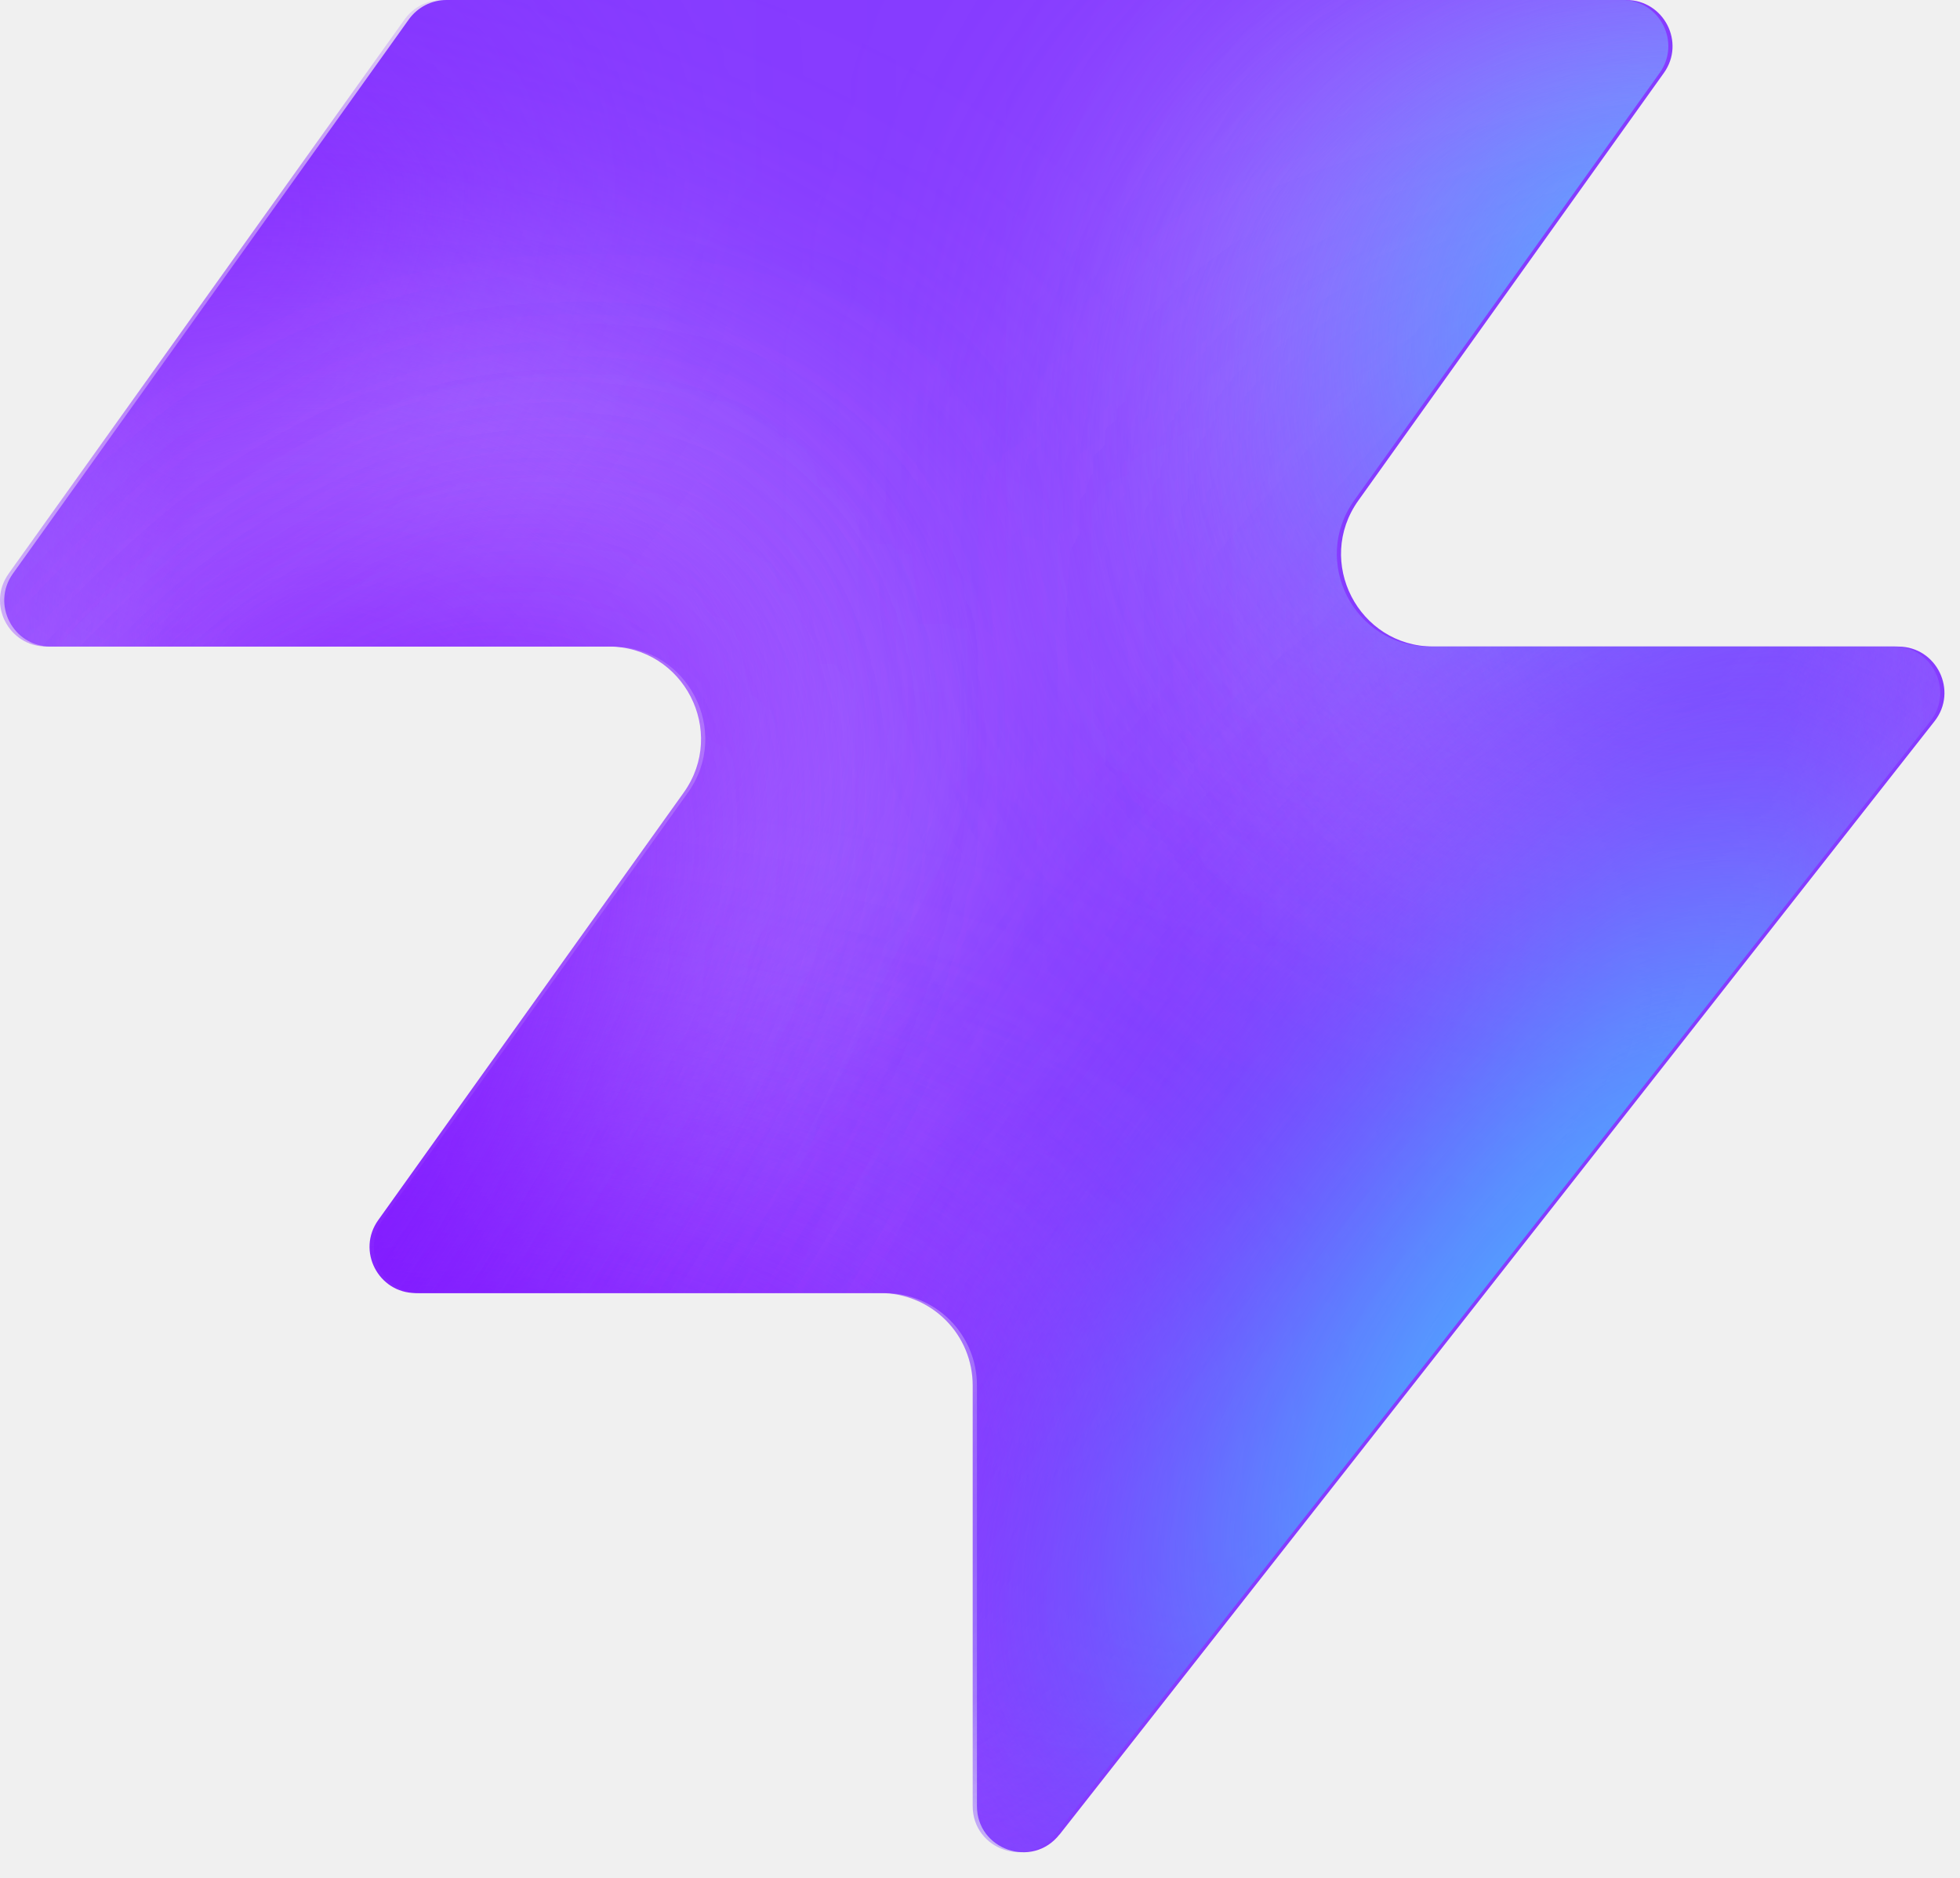
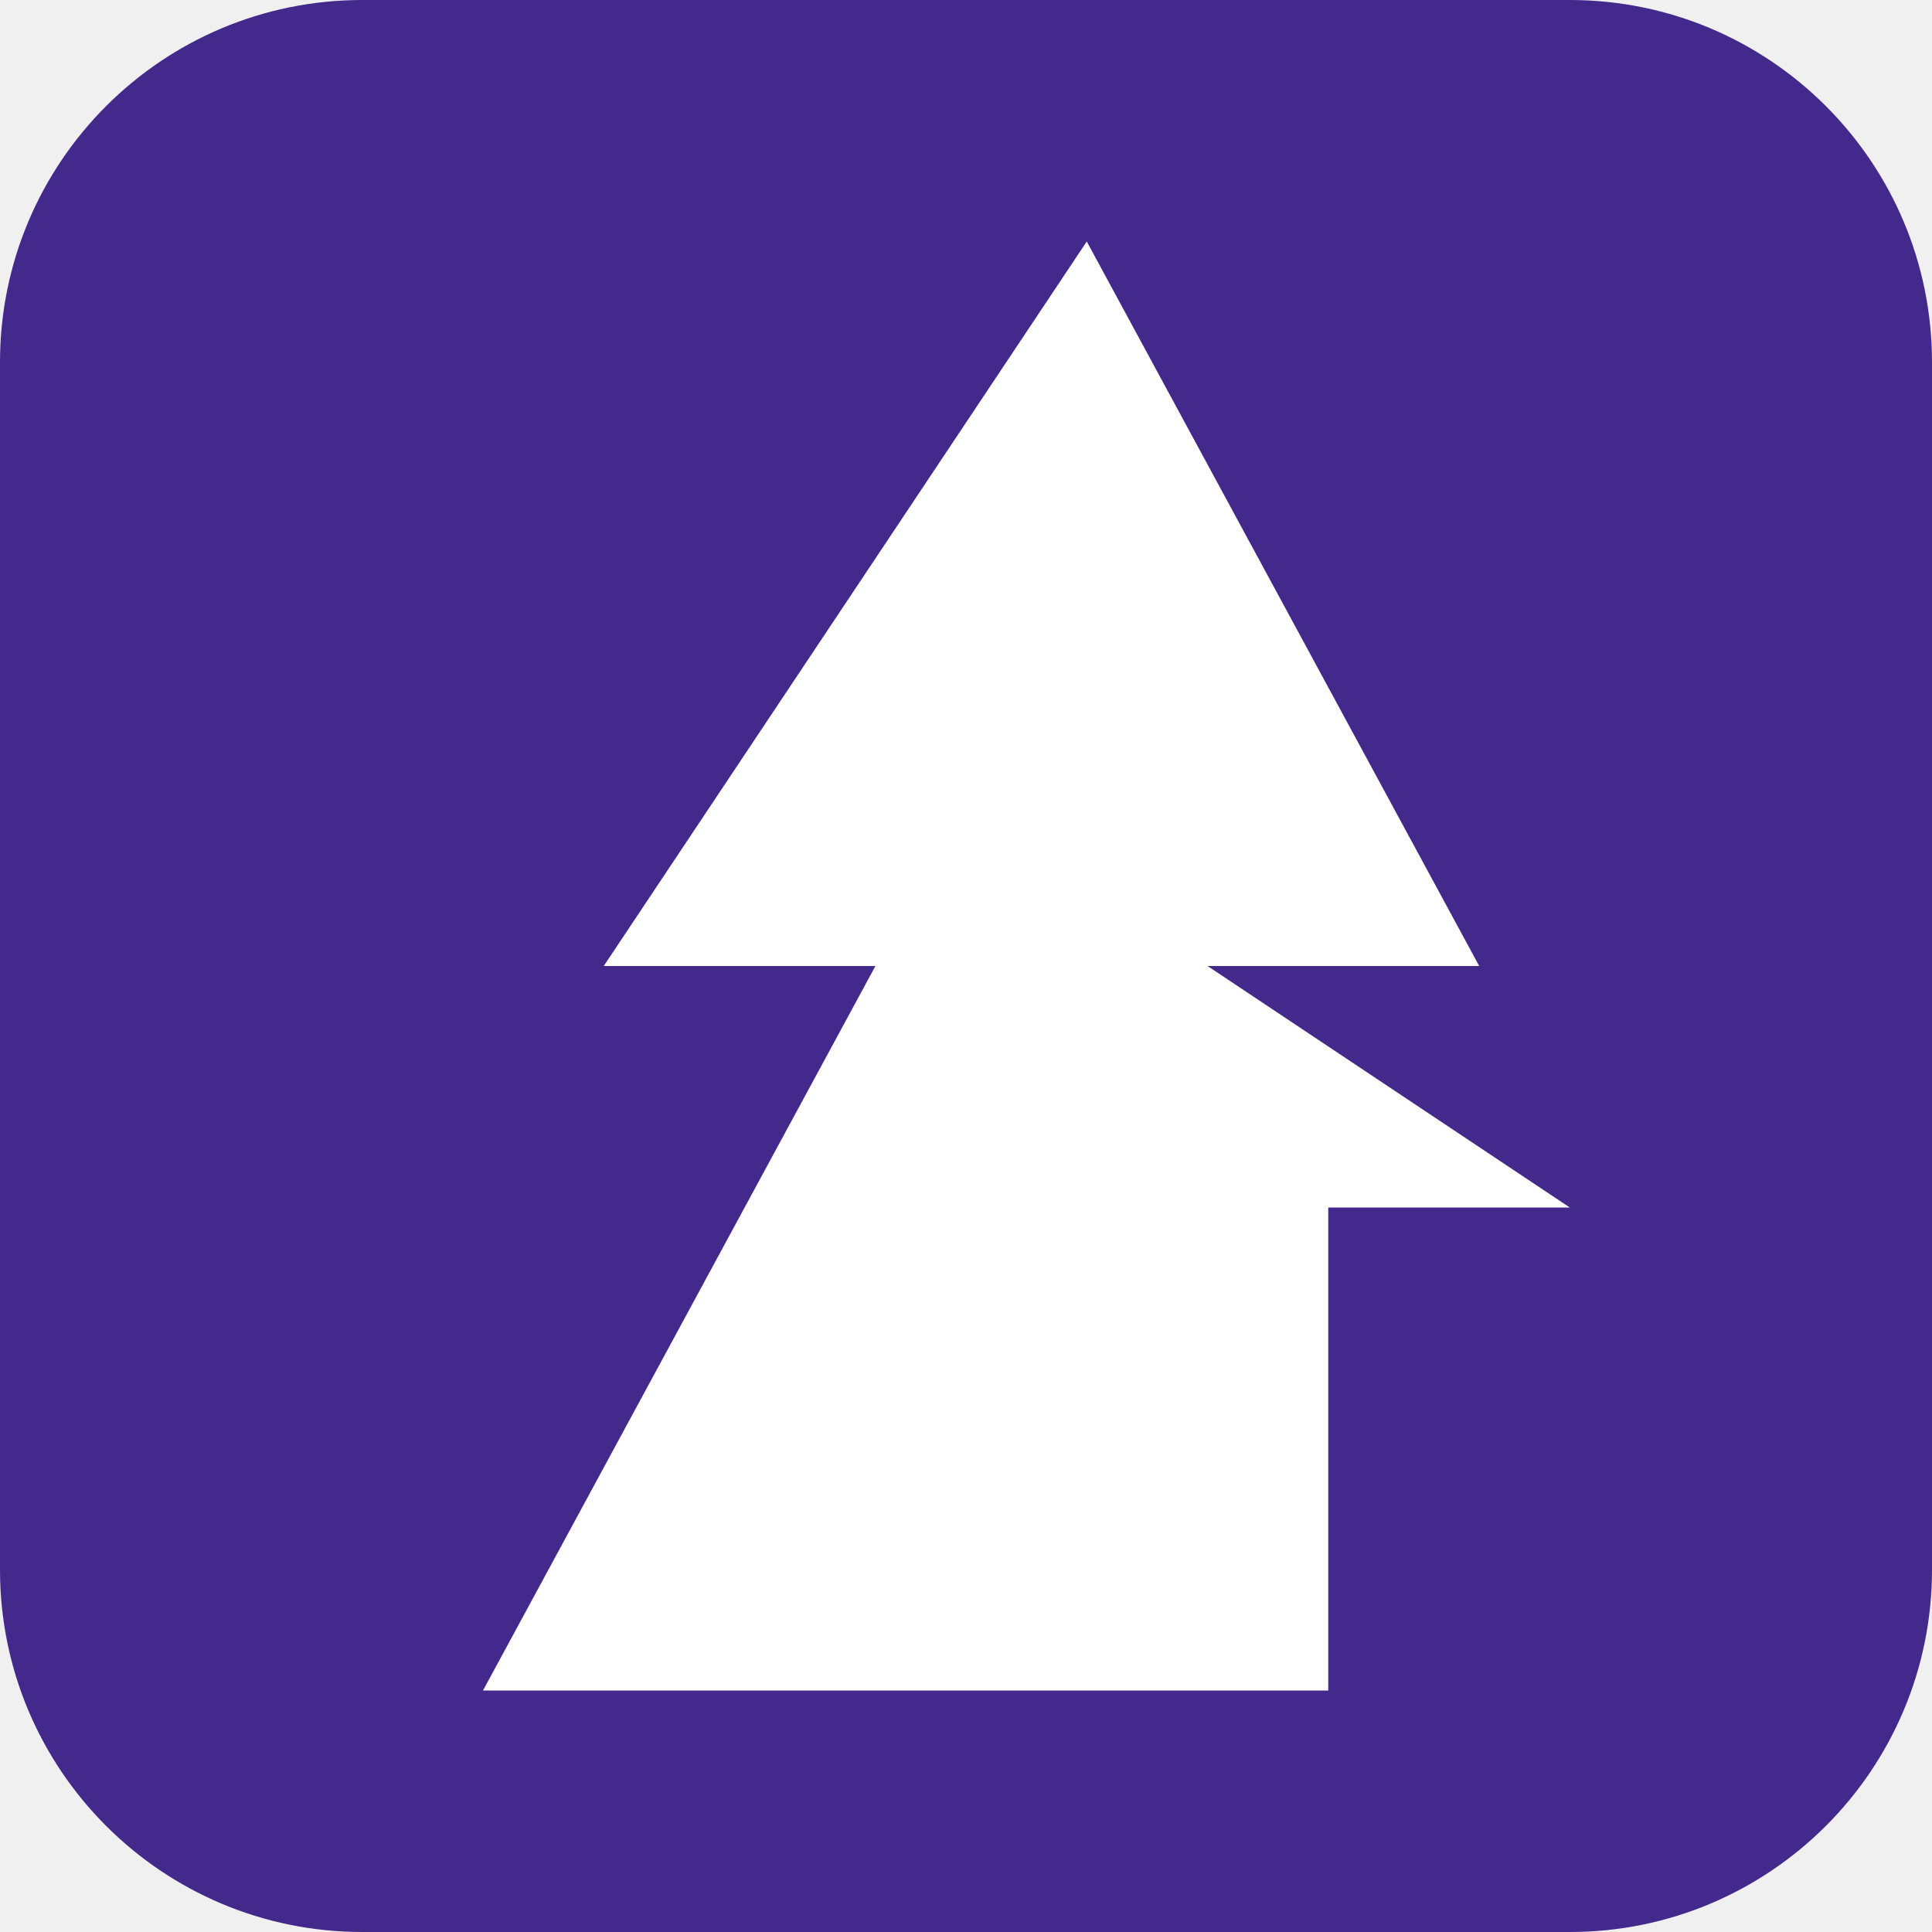
- <svg xmlns="http://www.w3.org/2000/svg" width="48" height="46" fill="none" viewBox="0 0 48 46">
-   <path fill="#863bff" d="M25.946 44.938c-.664.845-2.021.375-2.021-.698V33.937a2.26 2.26 0 0 0-2.262-2.262H10.287c-.92 0-1.456-1.04-.92-1.788l7.48-10.471c1.07-1.497 0-3.578-1.842-3.578H1.237c-.92 0-1.456-1.04-.92-1.788L10.013.474c.214-.297.556-.474.92-.474h28.894c.92 0 1.456 1.04.92 1.788l-7.48 10.471c-1.07 1.498 0 3.579 1.842 3.579h11.377c.943 0 1.473 1.088.89 1.83L25.947 44.94z" style="fill:#863bff;fill:color(display-p3 .525 .23 1);fill-opacity:1" />
-   <mask id="a" width="48" height="46" x="0" y="0" maskUnits="userSpaceOnUse" style="mask-type:alpha">
-     <path fill="#000" d="M25.842 44.938c-.664.844-2.021.375-2.021-.698V33.937a2.26 2.26 0 0 0-2.262-2.262H10.183c-.92 0-1.456-1.04-.92-1.788l7.48-10.471c1.07-1.498 0-3.579-1.842-3.579H1.133c-.92 0-1.456-1.04-.92-1.787L9.91.473c.214-.297.556-.474.92-.474h28.894c.92 0 1.456 1.04.92 1.788l-7.48 10.471c-1.07 1.498 0 3.578 1.842 3.578h11.377c.943 0 1.473 1.088.89 1.832L25.843 44.94z" style="fill:#000;fill-opacity:1" />
-   </mask>
-   <g mask="url(#a)">
-     <g filter="url(#b)">
-       <ellipse cx="5.508" cy="14.704" fill="#ede6ff" rx="5.508" ry="14.704" style="fill:#ede6ff;fill:color(display-p3 .927 .903 1);fill-opacity:1" transform="matrix(.00324 1 1 -.00324 -4.47 31.516)" />
-     </g>
-     <g filter="url(#c)">
-       <ellipse cx="10.399" cy="29.851" fill="#ede6ff" rx="10.399" ry="29.851" style="fill:#ede6ff;fill:color(display-p3 .927 .903 1);fill-opacity:1" transform="matrix(.00324 1 1 -.00324 -39.328 7.883)" />
-     </g>
-     <g filter="url(#d)">
-       <ellipse cx="5.508" cy="30.487" fill="#7e14ff" rx="5.508" ry="30.487" style="fill:#7e14ff;fill:color(display-p3 .492 .077 1);fill-opacity:1" transform="rotate(89.814 -25.913 -14.639)scale(1 -1)" />
-     </g>
-     <g filter="url(#e)">
-       <ellipse cx="5.508" cy="30.599" fill="#7e14ff" rx="5.508" ry="30.599" style="fill:#7e14ff;fill:color(display-p3 .492 .077 1);fill-opacity:1" transform="rotate(89.814 -32.644 -3.334)scale(1 -1)" />
-     </g>
-     <g filter="url(#f)">
-       <ellipse cx="5.508" cy="30.599" fill="#7e14ff" rx="5.508" ry="30.599" style="fill:#7e14ff;fill:color(display-p3 .492 .077 1);fill-opacity:1" transform="matrix(.00324 1 1 -.00324 -34.34 30.47)" />
-     </g>
-     <g filter="url(#g)">
-       <ellipse cx="14.072" cy="22.078" fill="#ede6ff" rx="14.072" ry="22.078" style="fill:#ede6ff;fill:color(display-p3 .927 .903 1);fill-opacity:1" transform="rotate(93.35 24.506 48.493)scale(-1 1)" />
-     </g>
-     <g filter="url(#h)">
-       <ellipse cx="3.47" cy="21.501" fill="#7e14ff" rx="3.47" ry="21.501" style="fill:#7e14ff;fill:color(display-p3 .492 .077 1);fill-opacity:1" transform="rotate(89.009 28.708 47.59)scale(-1 1)" />
-     </g>
-     <g filter="url(#i)">
-       <ellipse cx="3.47" cy="21.501" fill="#7e14ff" rx="3.47" ry="21.501" style="fill:#7e14ff;fill:color(display-p3 .492 .077 1);fill-opacity:1" transform="rotate(89.009 28.708 47.59)scale(-1 1)" />
-     </g>
-     <g filter="url(#j)">
-       <ellipse cx=".387" cy="8.972" fill="#7e14ff" rx="4.407" ry="29.108" style="fill:#7e14ff;fill:color(display-p3 .492 .077 1);fill-opacity:1" transform="rotate(39.51 .387 8.972)" />
-     </g>
-     <g filter="url(#k)">
-       <ellipse cx="47.523" cy="-6.092" fill="#7e14ff" rx="4.407" ry="29.108" style="fill:#7e14ff;fill:color(display-p3 .492 .077 1);fill-opacity:1" transform="rotate(37.892 47.523 -6.092)" />
-     </g>
-     <g filter="url(#l)">
-       <ellipse cx="41.412" cy="6.333" fill="#47bfff" rx="5.971" ry="9.665" style="fill:#47bfff;fill:color(display-p3 .28 .748 1);fill-opacity:1" transform="rotate(37.892 41.412 6.333)" />
-     </g>
-     <g filter="url(#m)">
-       <ellipse cx="-1.879" cy="38.332" fill="#7e14ff" rx="4.407" ry="29.108" style="fill:#7e14ff;fill:color(display-p3 .492 .077 1);fill-opacity:1" transform="rotate(37.892 -1.88 38.332)" />
-     </g>
-     <g filter="url(#n)">
-       <ellipse cx="-1.879" cy="38.332" fill="#7e14ff" rx="4.407" ry="29.108" style="fill:#7e14ff;fill:color(display-p3 .492 .077 1);fill-opacity:1" transform="rotate(37.892 -1.88 38.332)" />
-     </g>
-     <g filter="url(#o)">
-       <ellipse cx="35.651" cy="29.907" fill="#7e14ff" rx="4.407" ry="29.108" style="fill:#7e14ff;fill:color(display-p3 .492 .077 1);fill-opacity:1" transform="rotate(37.892 35.651 29.907)" />
-     </g>
-     <g filter="url(#p)">
-       <ellipse cx="38.418" cy="32.4" fill="#47bfff" rx="5.971" ry="15.297" style="fill:#47bfff;fill:color(display-p3 .28 .748 1);fill-opacity:1" transform="rotate(37.892 38.418 32.4)" />
-     </g>
-   </g>
-   <defs>
-     <filter id="b" width="60.045" height="41.654" x="-19.77" y="16.149" color-interpolation-filters="sRGB" filterUnits="userSpaceOnUse">
-       <feFlood flood-opacity="0" result="BackgroundImageFix" />
-       <feBlend in="SourceGraphic" in2="BackgroundImageFix" result="shape" />
-       <feGaussianBlur result="effect1_foregroundBlur_2002_17158" stdDeviation="7.659" />
-     </filter>
-     <filter id="c" width="90.34" height="51.437" x="-54.613" y="-7.533" color-interpolation-filters="sRGB" filterUnits="userSpaceOnUse">
-       <feFlood flood-opacity="0" result="BackgroundImageFix" />
-       <feBlend in="SourceGraphic" in2="BackgroundImageFix" result="shape" />
-       <feGaussianBlur result="effect1_foregroundBlur_2002_17158" stdDeviation="7.659" />
-     </filter>
-     <filter id="d" width="79.355" height="29.4" x="-49.64" y="2.03" color-interpolation-filters="sRGB" filterUnits="userSpaceOnUse">
-       <feFlood flood-opacity="0" result="BackgroundImageFix" />
-       <feBlend in="SourceGraphic" in2="BackgroundImageFix" result="shape" />
-       <feGaussianBlur result="effect1_foregroundBlur_2002_17158" stdDeviation="4.596" />
-     </filter>
-     <filter id="e" width="79.579" height="29.4" x="-45.045" y="20.029" color-interpolation-filters="sRGB" filterUnits="userSpaceOnUse">
-       <feFlood flood-opacity="0" result="BackgroundImageFix" />
-       <feBlend in="SourceGraphic" in2="BackgroundImageFix" result="shape" />
-       <feGaussianBlur result="effect1_foregroundBlur_2002_17158" stdDeviation="4.596" />
-     </filter>
-     <filter id="f" width="79.579" height="29.4" x="-43.513" y="21.178" color-interpolation-filters="sRGB" filterUnits="userSpaceOnUse">
-       <feFlood flood-opacity="0" result="BackgroundImageFix" />
-       <feBlend in="SourceGraphic" in2="BackgroundImageFix" result="shape" />
-       <feGaussianBlur result="effect1_foregroundBlur_2002_17158" stdDeviation="4.596" />
-     </filter>
-     <filter id="g" width="74.749" height="58.852" x="15.756" y="-17.901" color-interpolation-filters="sRGB" filterUnits="userSpaceOnUse">
-       <feFlood flood-opacity="0" result="BackgroundImageFix" />
-       <feBlend in="SourceGraphic" in2="BackgroundImageFix" result="shape" />
-       <feGaussianBlur result="effect1_foregroundBlur_2002_17158" stdDeviation="7.659" />
-     </filter>
-     <filter id="h" width="61.377" height="25.362" x="23.548" y="2.284" color-interpolation-filters="sRGB" filterUnits="userSpaceOnUse">
-       <feFlood flood-opacity="0" result="BackgroundImageFix" />
-       <feBlend in="SourceGraphic" in2="BackgroundImageFix" result="shape" />
-       <feGaussianBlur result="effect1_foregroundBlur_2002_17158" stdDeviation="4.596" />
-     </filter>
-     <filter id="i" width="61.377" height="25.362" x="23.548" y="2.284" color-interpolation-filters="sRGB" filterUnits="userSpaceOnUse">
-       <feFlood flood-opacity="0" result="BackgroundImageFix" />
-       <feBlend in="SourceGraphic" in2="BackgroundImageFix" result="shape" />
-       <feGaussianBlur result="effect1_foregroundBlur_2002_17158" stdDeviation="4.596" />
-     </filter>
-     <filter id="j" width="56.045" height="63.649" x="-27.636" y="-22.853" color-interpolation-filters="sRGB" filterUnits="userSpaceOnUse">
-       <feFlood flood-opacity="0" result="BackgroundImageFix" />
-       <feBlend in="SourceGraphic" in2="BackgroundImageFix" result="shape" />
-       <feGaussianBlur result="effect1_foregroundBlur_2002_17158" stdDeviation="4.596" />
-     </filter>
-     <filter id="k" width="54.814" height="64.646" x="20.116" y="-38.415" color-interpolation-filters="sRGB" filterUnits="userSpaceOnUse">
-       <feFlood flood-opacity="0" result="BackgroundImageFix" />
-       <feBlend in="SourceGraphic" in2="BackgroundImageFix" result="shape" />
-       <feGaussianBlur result="effect1_foregroundBlur_2002_17158" stdDeviation="4.596" />
-     </filter>
-     <filter id="l" width="33.541" height="35.313" x="24.641" y="-11.323" color-interpolation-filters="sRGB" filterUnits="userSpaceOnUse">
-       <feFlood flood-opacity="0" result="BackgroundImageFix" />
-       <feBlend in="SourceGraphic" in2="BackgroundImageFix" result="shape" />
-       <feGaussianBlur result="effect1_foregroundBlur_2002_17158" stdDeviation="4.596" />
-     </filter>
-     <filter id="m" width="54.814" height="64.646" x="-29.286" y="6.009" color-interpolation-filters="sRGB" filterUnits="userSpaceOnUse">
-       <feFlood flood-opacity="0" result="BackgroundImageFix" />
-       <feBlend in="SourceGraphic" in2="BackgroundImageFix" result="shape" />
-       <feGaussianBlur result="effect1_foregroundBlur_2002_17158" stdDeviation="4.596" />
-     </filter>
-     <filter id="n" width="54.814" height="64.646" x="-29.286" y="6.009" color-interpolation-filters="sRGB" filterUnits="userSpaceOnUse">
-       <feFlood flood-opacity="0" result="BackgroundImageFix" />
-       <feBlend in="SourceGraphic" in2="BackgroundImageFix" result="shape" />
-       <feGaussianBlur result="effect1_foregroundBlur_2002_17158" stdDeviation="4.596" />
-     </filter>
-     <filter id="o" width="54.814" height="64.646" x="8.244" y="-2.416" color-interpolation-filters="sRGB" filterUnits="userSpaceOnUse">
-       <feFlood flood-opacity="0" result="BackgroundImageFix" />
-       <feBlend in="SourceGraphic" in2="BackgroundImageFix" result="shape" />
-       <feGaussianBlur result="effect1_foregroundBlur_2002_17158" stdDeviation="4.596" />
-     </filter>
-     <filter id="p" width="39.409" height="43.623" x="18.713" y="10.588" color-interpolation-filters="sRGB" filterUnits="userSpaceOnUse">
-       <feFlood flood-opacity="0" result="BackgroundImageFix" />
-       <feBlend in="SourceGraphic" in2="BackgroundImageFix" result="shape" />
-       <feGaussianBlur result="effect1_foregroundBlur_2002_17158" stdDeviation="4.596" />
-     </filter>
-   </defs>
+ <svg xmlns="http://www.w3.org/2000/svg" viewBox="0 0 32 32" width="32" height="32">
+   <rect width="32" height="32" rx="6" fill="#44298C" />
+   <path d="M18 4 L10 16 L14.5 16 L8 28 L22 28 L22 20 L26 20 L20 16 L24.5 16 Z" fill="#FFFFFF" />
</svg>
